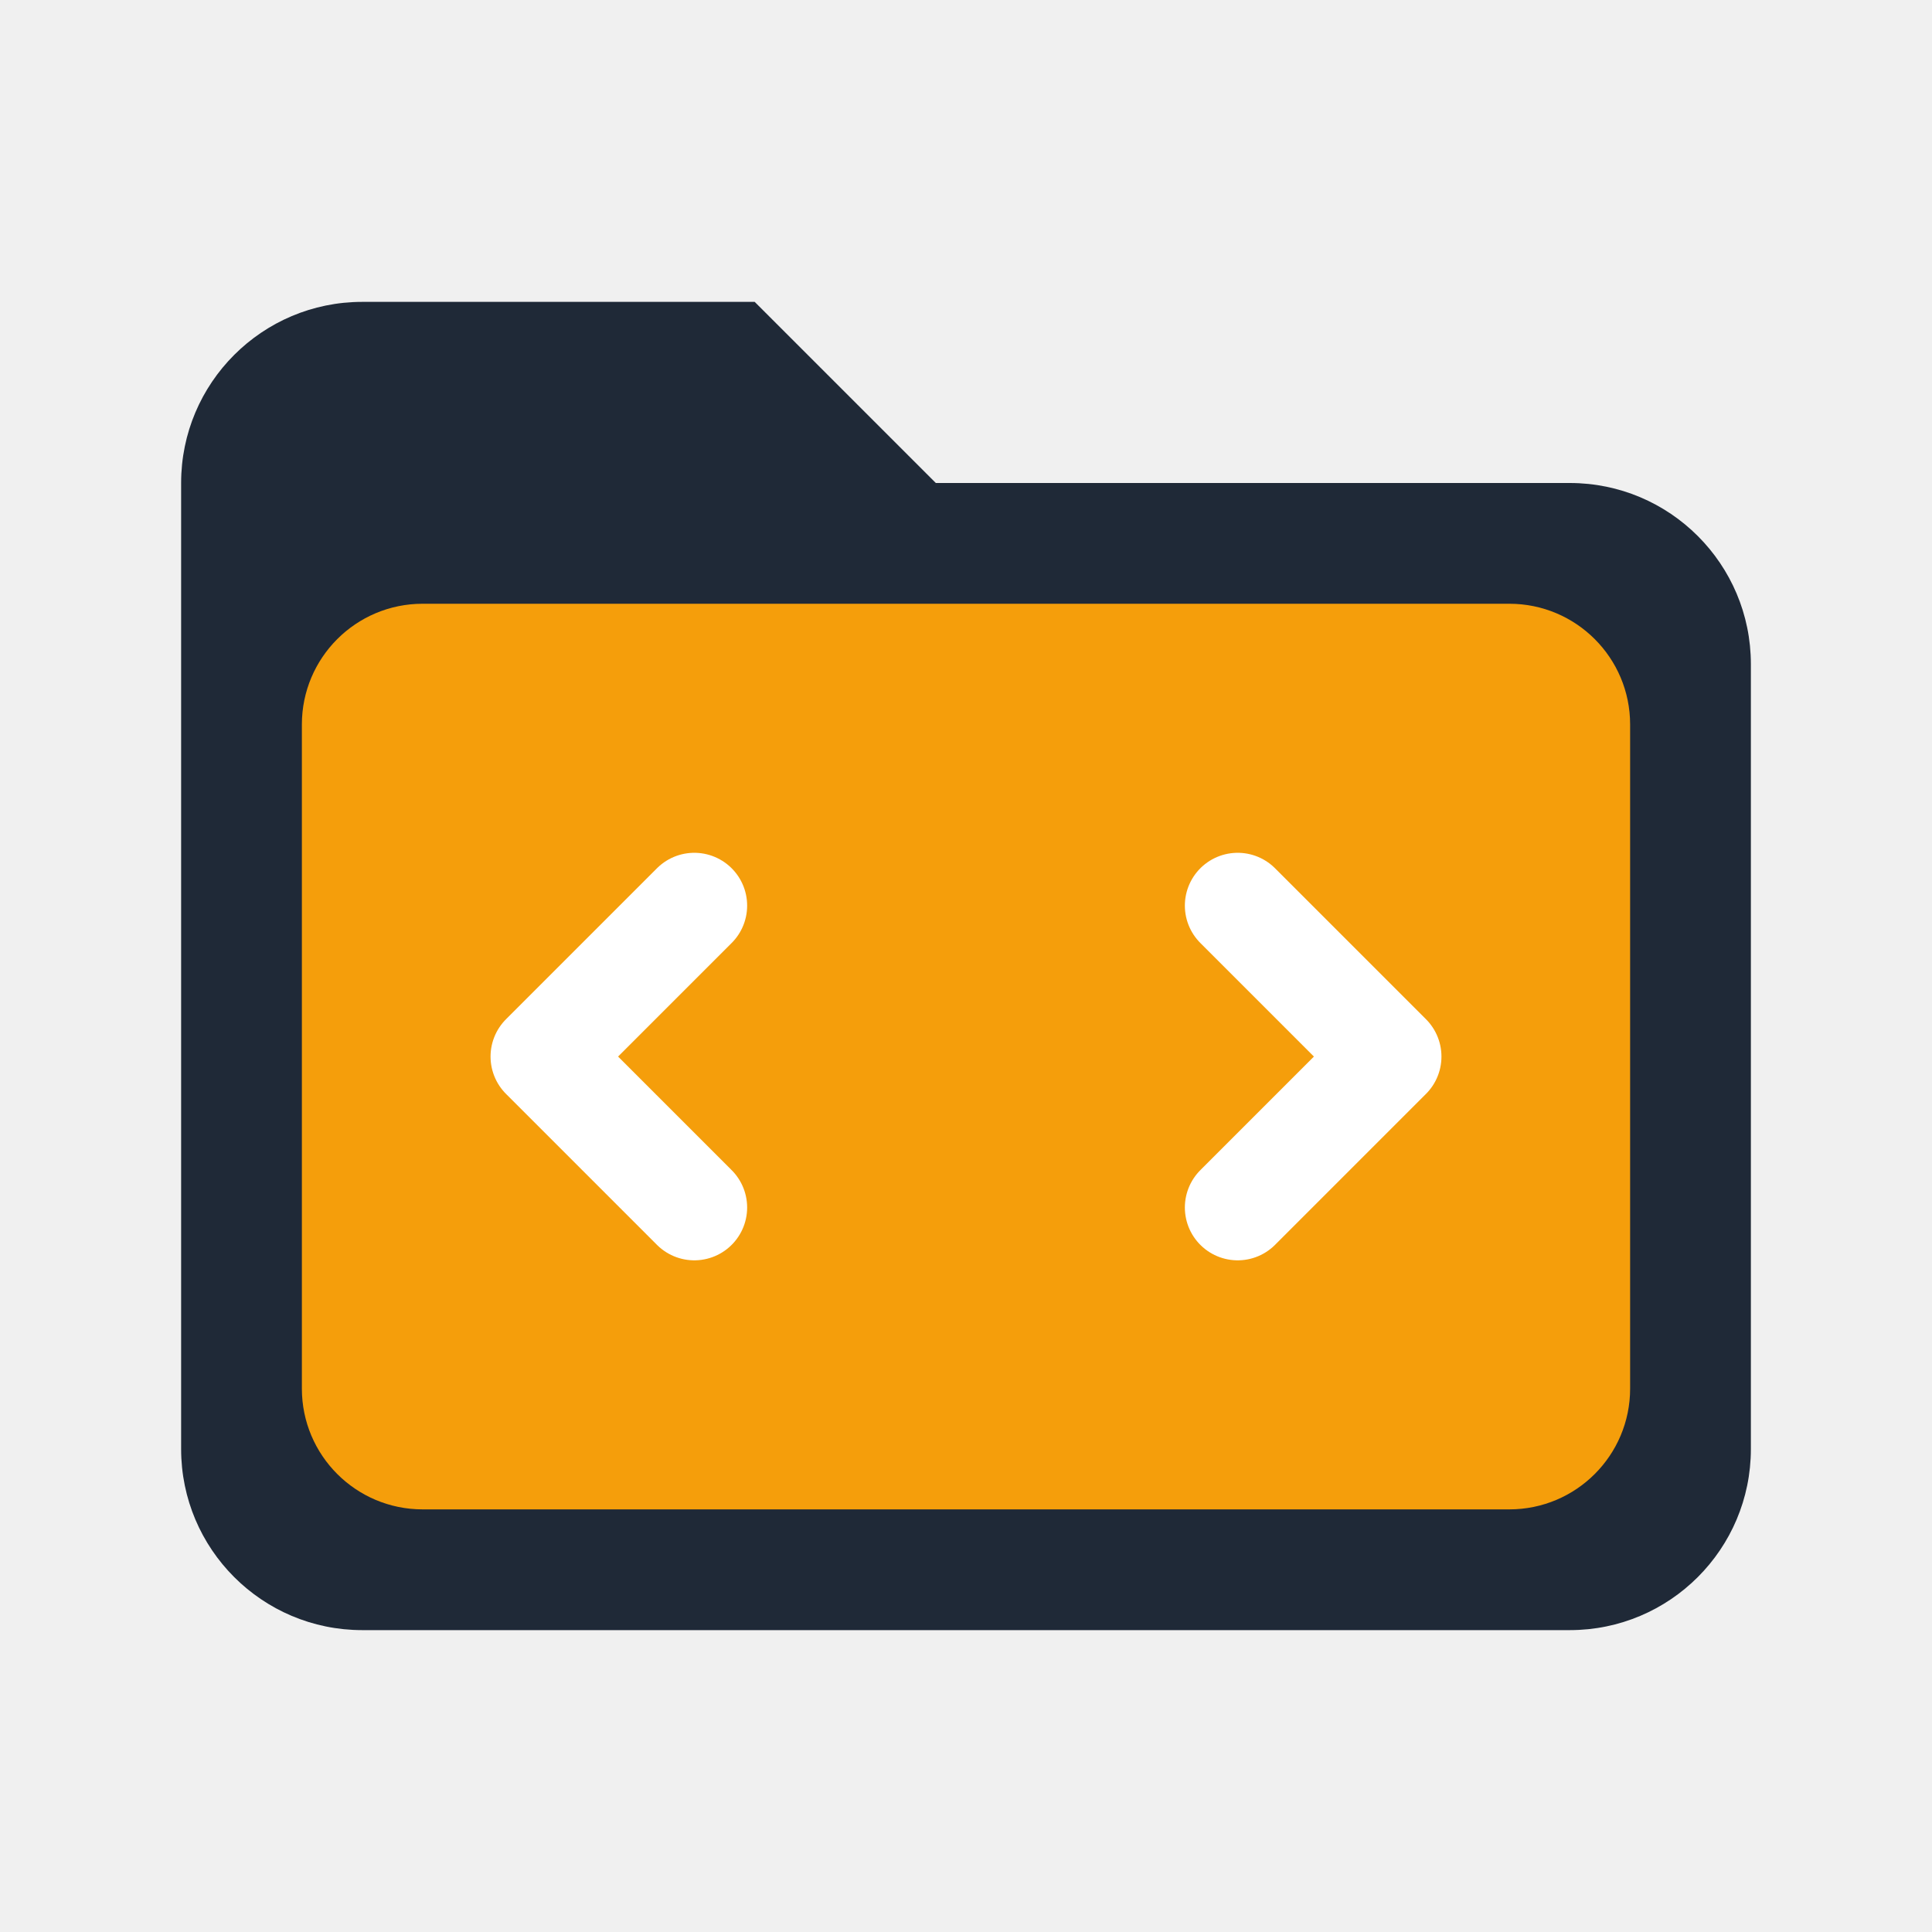
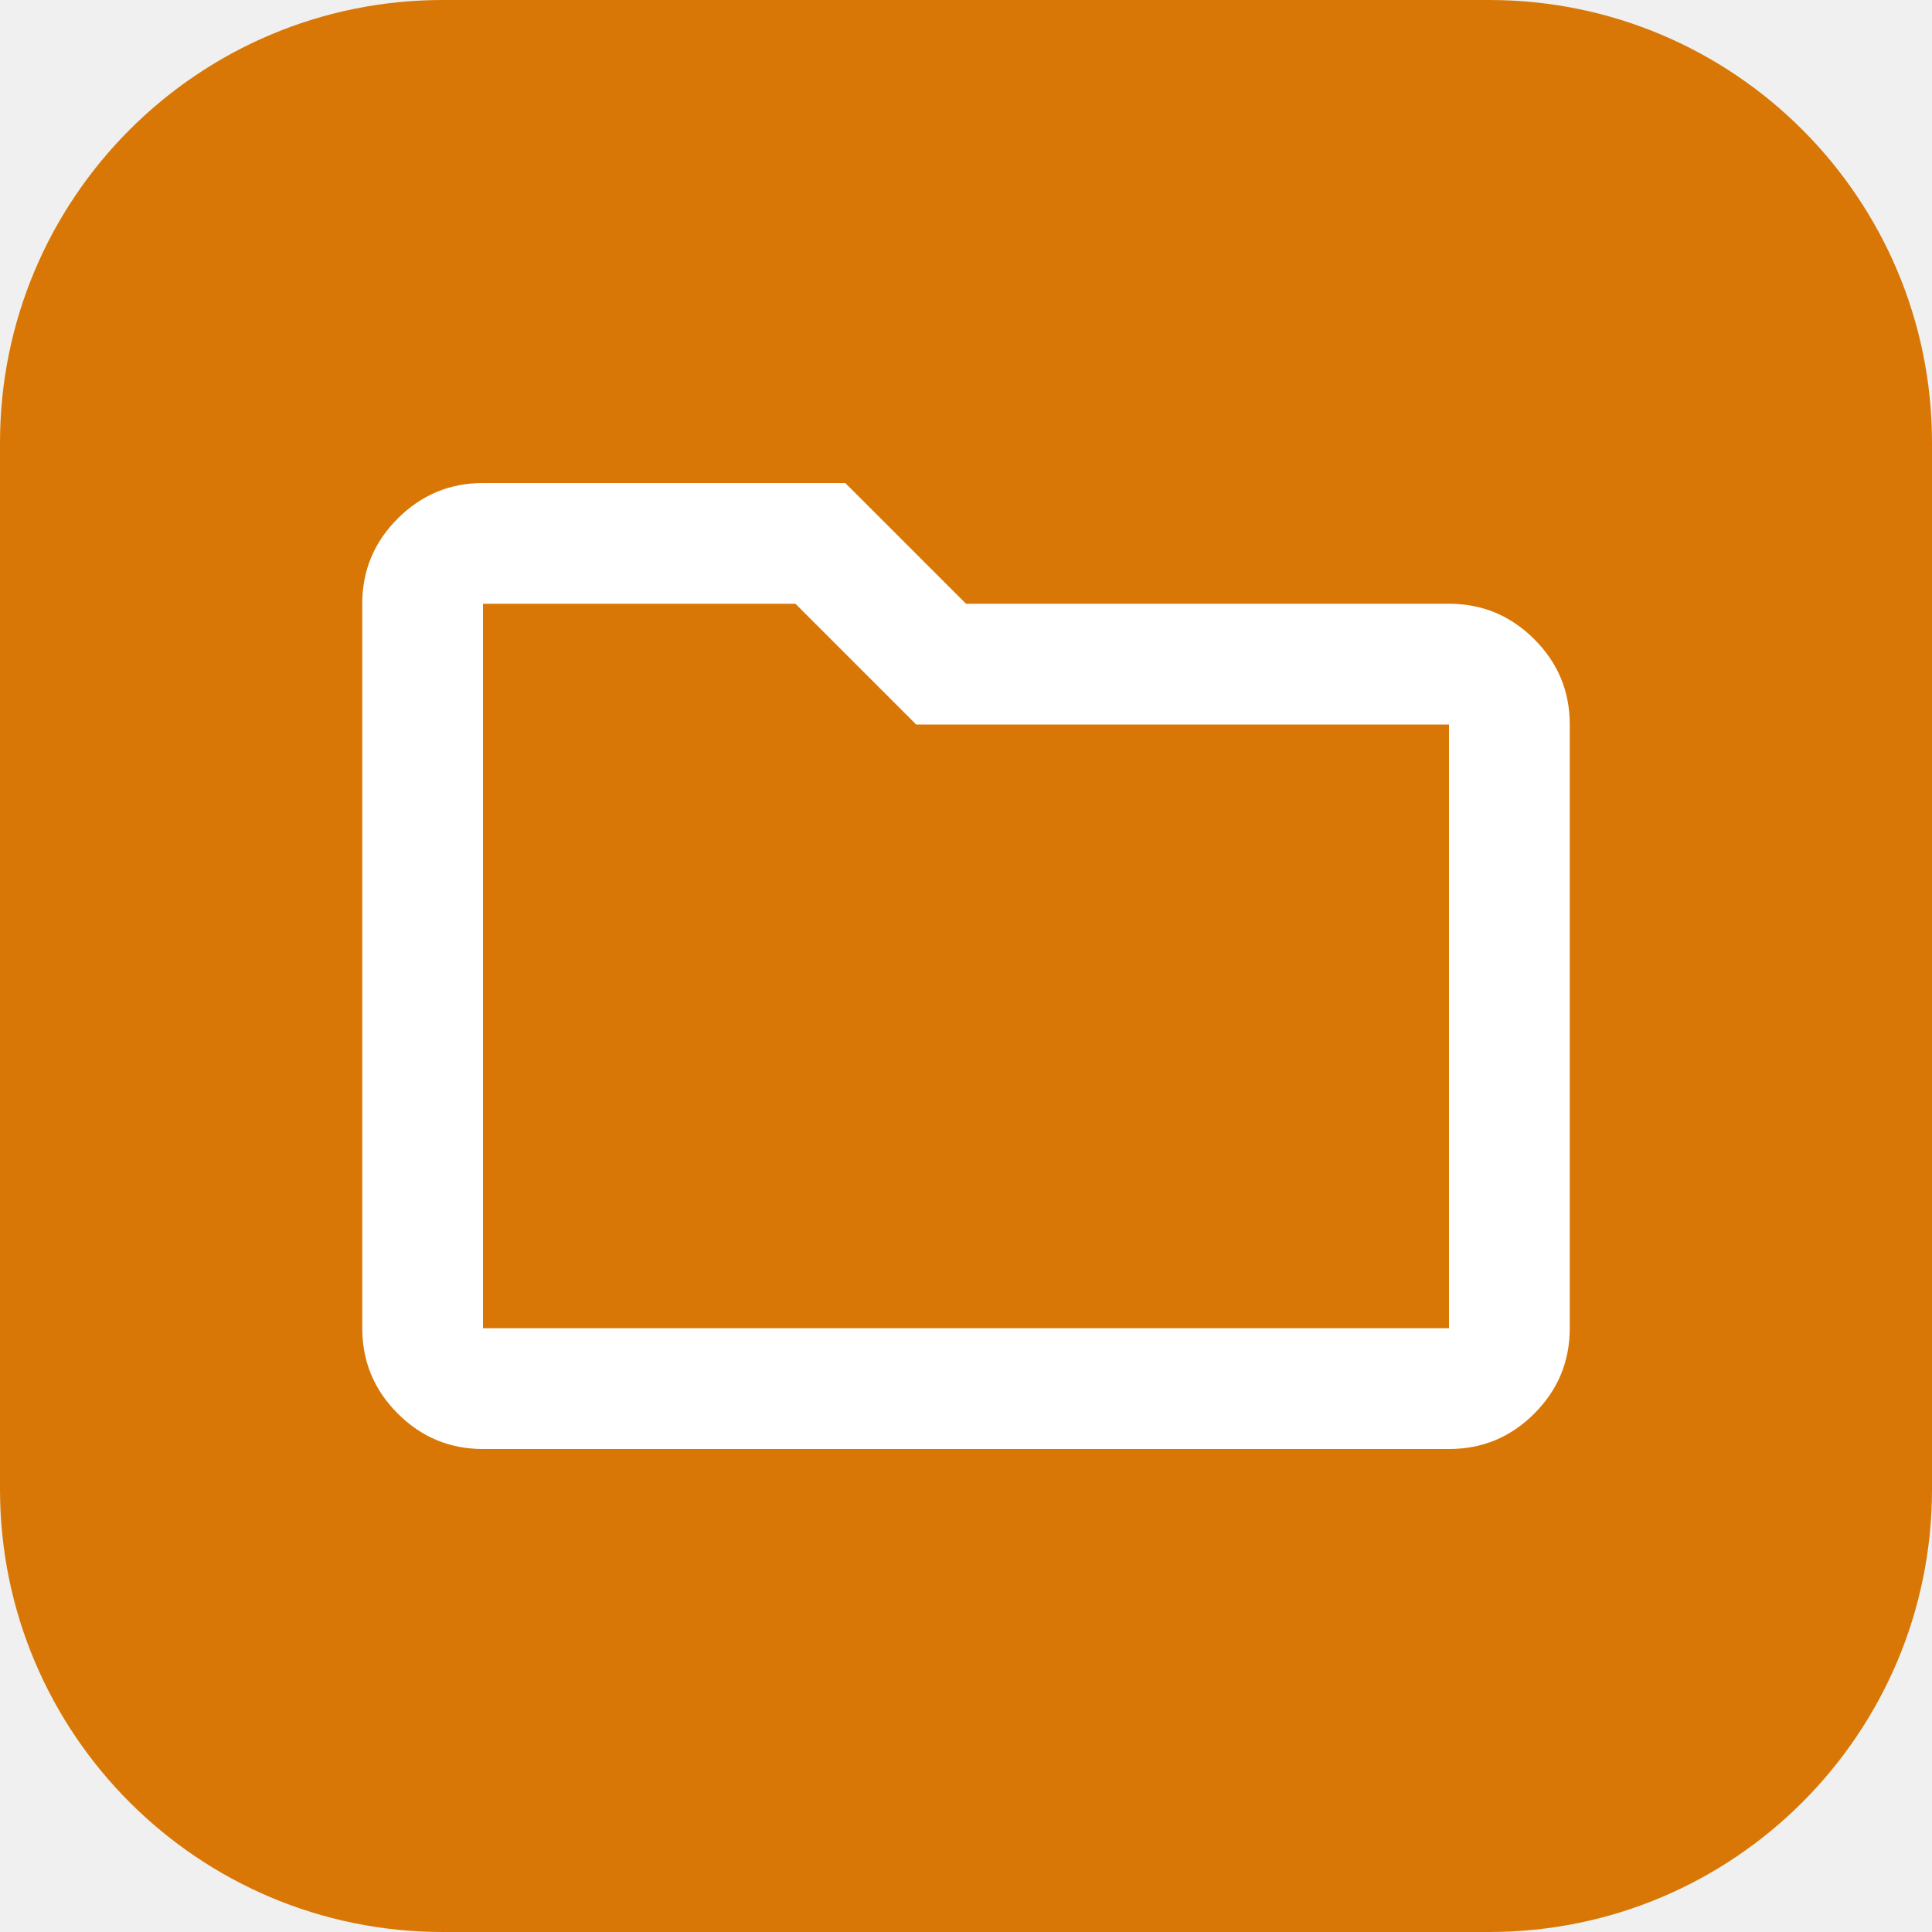
- <svg xmlns="http://www.w3.org/2000/svg" viewBox="0 0 64 64">
-   <path d="M6 16a6 6 0 0 1 6-6h13l6 6h21a6 6 0 0 1 6 6v26a6 6 0 0 1-6 6H12a6 6 0 0 1-6-6z" fill="#1f2937" />
-   <path d="M10 24a4 4 0 0 1 4-4h36a4 4 0 0 1 4 4v22a4 4 0 0 1-4 4H14a4 4 0 0 1-4-4z" fill="#f59e0b" />
-   <path d="M23 30l-5 5 5 5M41 30l5 5-5 5" fill="none" stroke="#fff" stroke-width="3.5" stroke-linecap="round" stroke-linejoin="round" />
+ <svg xmlns="http://www.w3.org/2000/svg" viewBox="0 0 24 24">
+   <rect width="24" height="24" rx="5.5" fill="#d97706" />
+   <g transform="translate(3 3) scale(.75)">
+     <path fill="#fff" d="M4 20q-.825 0-1.412-.587T2 18V6q0-.825.588-1.412T4 4h6l2 2h8q.825 0 1.413.588T22 8v10q0 .825-.587 1.413T20 20zm0-2h16V8h-8.825l-2-2H4zm0 0V6z" />
+   </g>
</svg>
